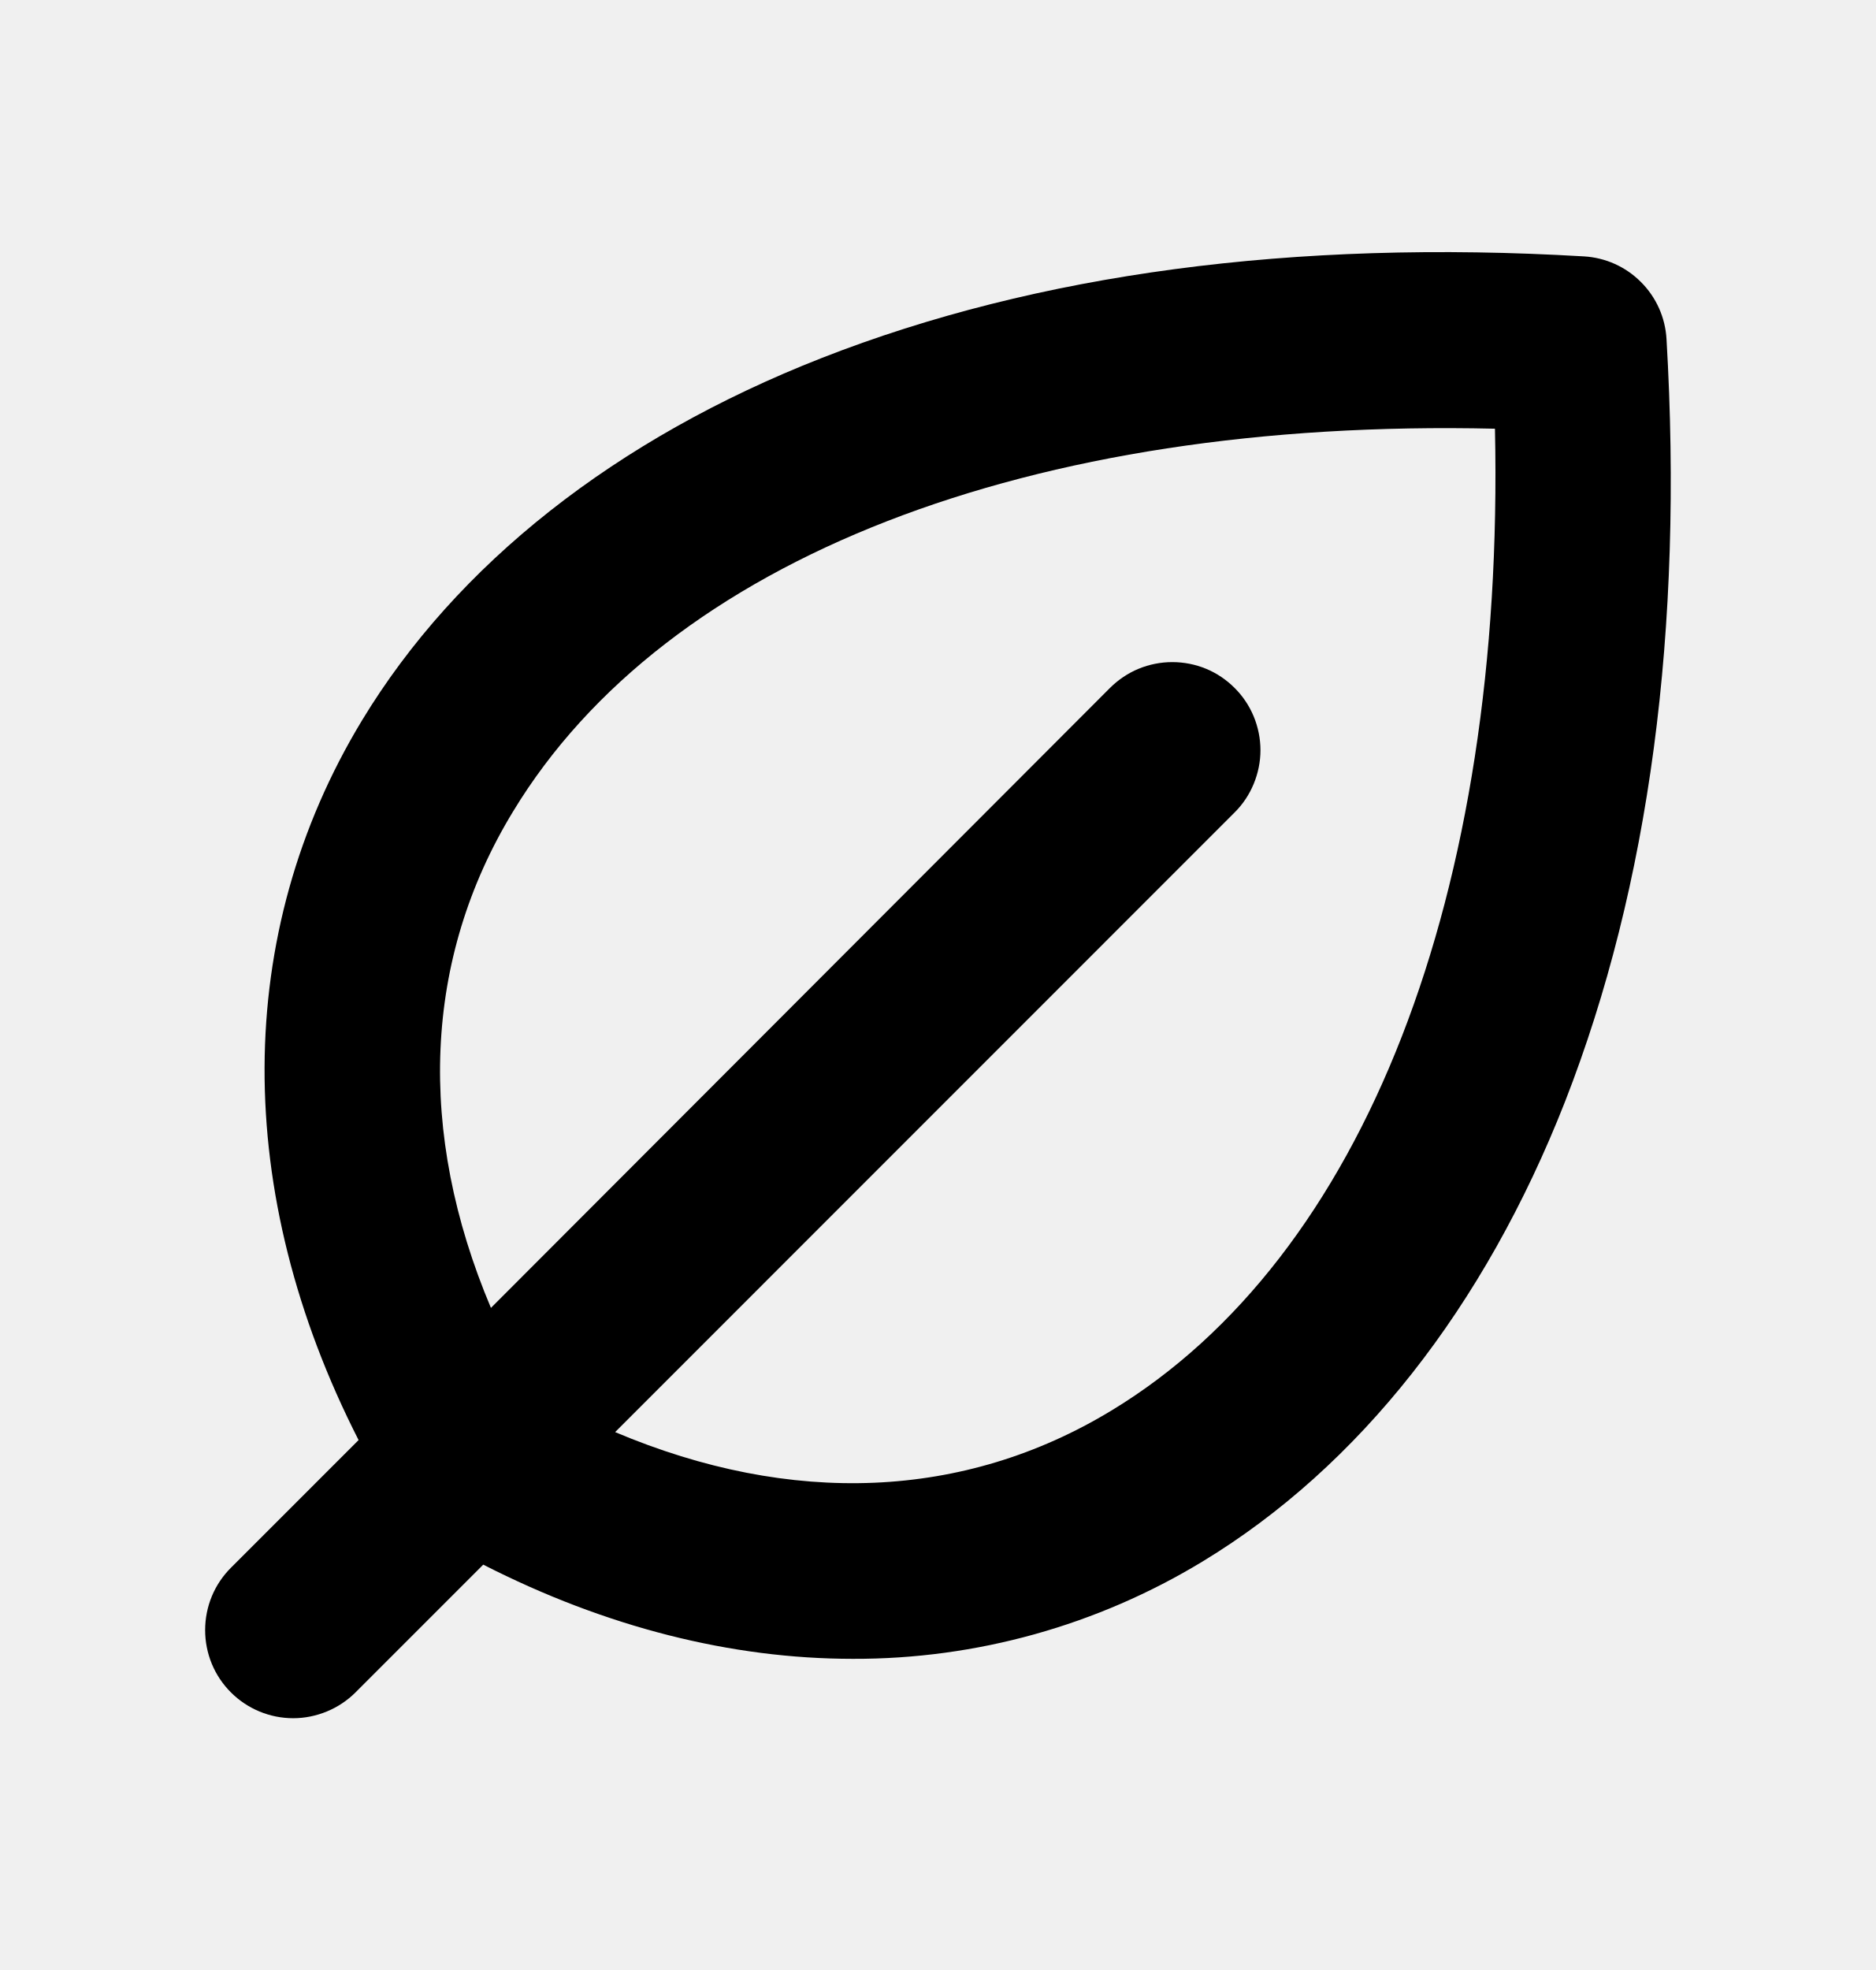
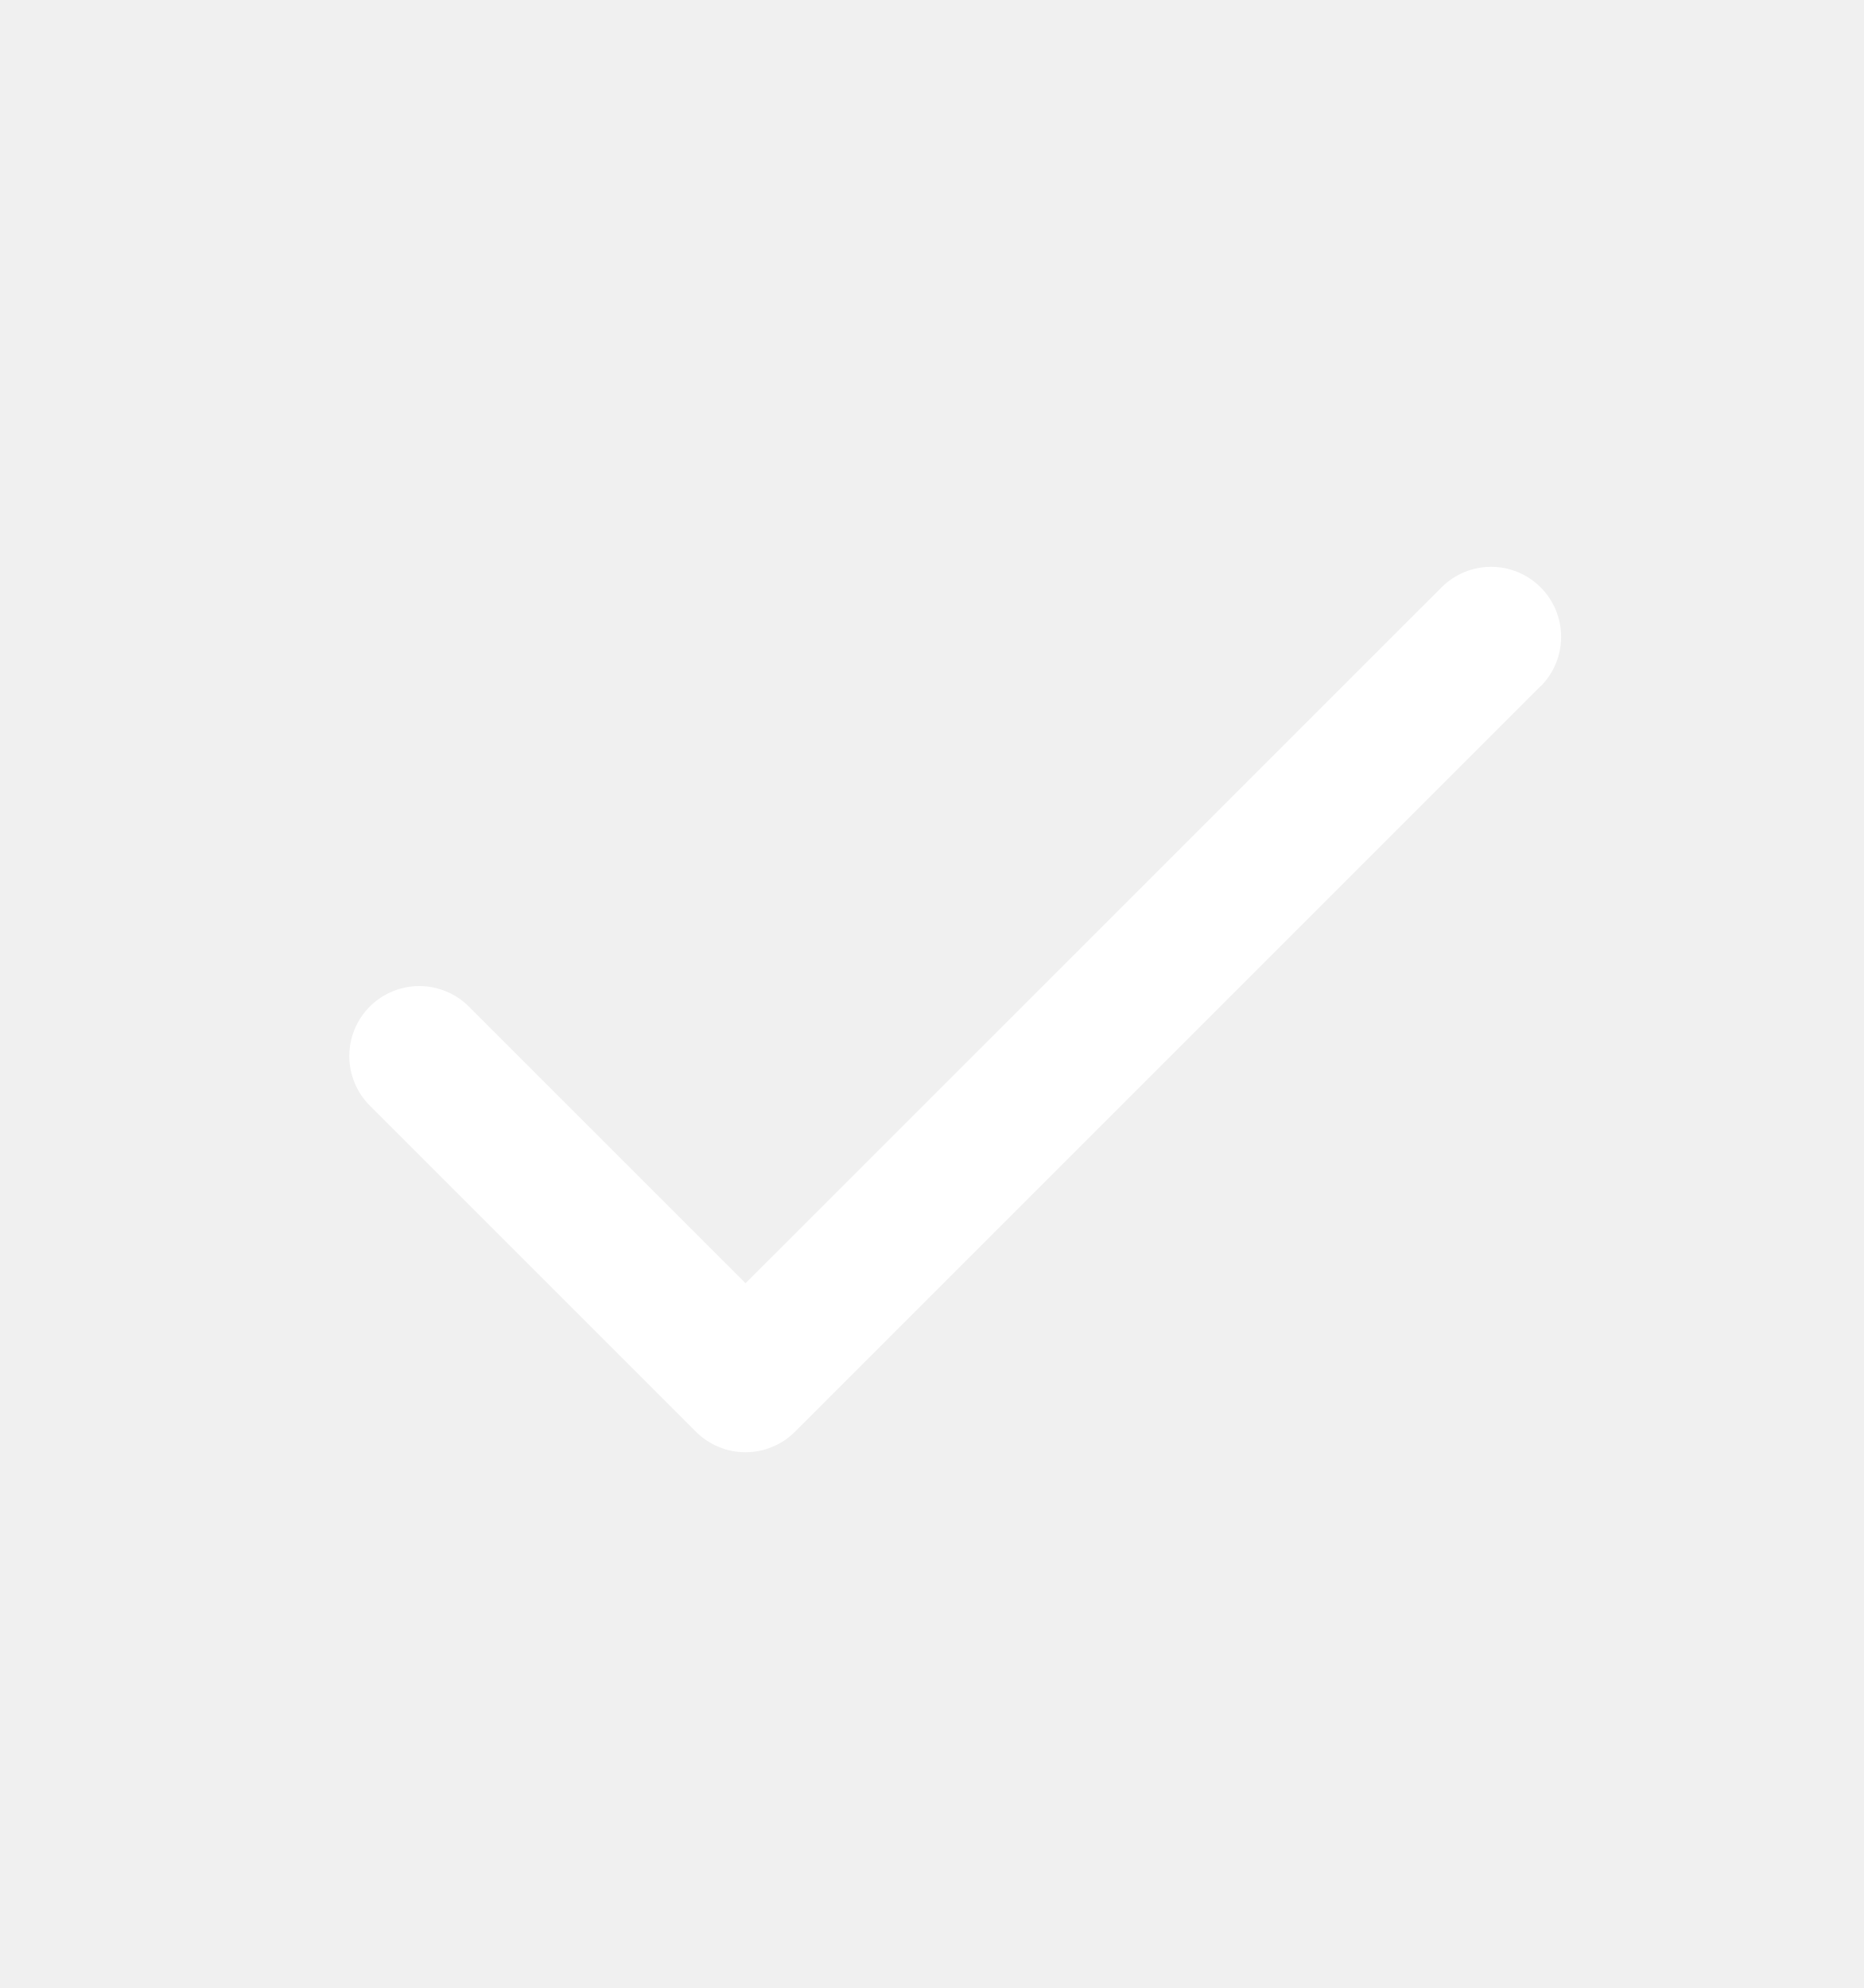
- <svg xmlns="http://www.w3.org/2000/svg" width="20" height="21" viewBox="0 0 20 21" fill="none">
-   <path d="M17.767 3.614C17.754 3.385 17.657 3.168 17.494 3.006C17.332 2.843 17.115 2.746 16.886 2.733C13.792 2.551 11.059 2.916 8.761 3.816C6.562 4.678 4.868 6.014 3.859 7.68C2.482 9.954 2.479 12.715 3.823 15.351L2.462 16.712C2.374 16.8 2.305 16.903 2.258 17.017C2.211 17.131 2.187 17.253 2.187 17.377C2.187 17.5 2.211 17.622 2.258 17.736C2.305 17.85 2.374 17.953 2.462 18.041C2.638 18.217 2.877 18.316 3.126 18.316C3.249 18.316 3.371 18.291 3.485 18.244C3.599 18.197 3.703 18.128 3.79 18.041L5.152 16.679C6.459 17.346 7.798 17.683 9.093 17.683C10.408 17.687 11.699 17.327 12.823 16.644C14.488 15.634 15.824 13.939 16.686 11.741C17.584 9.442 17.949 6.708 17.767 3.614ZM11.848 15.037C10.279 15.988 8.437 16.06 6.558 15.266L13.162 8.661C13.25 8.574 13.319 8.47 13.366 8.356C13.413 8.242 13.438 8.12 13.438 7.997C13.438 7.874 13.413 7.751 13.366 7.637C13.319 7.524 13.25 7.42 13.162 7.333C13.075 7.246 12.972 7.176 12.858 7.129C12.744 7.082 12.622 7.058 12.498 7.058C12.375 7.058 12.253 7.082 12.139 7.129C12.025 7.176 11.922 7.246 11.834 7.333L5.234 13.942C4.442 12.067 4.514 10.221 5.469 8.652C7.102 5.954 10.98 4.455 15.938 4.57C16.045 9.526 14.546 13.404 11.848 15.037Z" fill="black" />
+ <svg xmlns="http://www.w3.org/2000/svg" width="15" height="16" viewBox="0 0 15 16" fill="none">
+   <path d="M12.398 5.523L6.398 11.523C6.346 11.575 6.284 11.617 6.215 11.645C6.147 11.674 6.074 11.688 6 11.688C5.925 11.688 5.852 11.674 5.784 11.645C5.715 11.617 5.653 11.575 5.601 11.523L2.976 8.898C2.924 8.846 2.882 8.784 2.854 8.715C2.826 8.647 2.811 8.574 2.811 8.5C2.811 8.426 2.826 8.352 2.854 8.284C2.882 8.216 2.924 8.153 2.976 8.101C3.028 8.049 3.091 8.007 3.159 7.979C3.227 7.951 3.301 7.936 3.375 7.936C3.449 7.936 3.522 7.951 3.59 7.979C3.659 8.007 3.721 8.049 3.773 8.101L6 10.328L11.602 4.727C11.708 4.621 11.851 4.562 12.001 4.562C12.15 4.562 12.293 4.621 12.399 4.727C12.505 4.833 12.564 4.976 12.564 5.125C12.564 5.275 12.505 5.418 12.399 5.524L12.398 5.523Z" fill="white" />
</svg>
